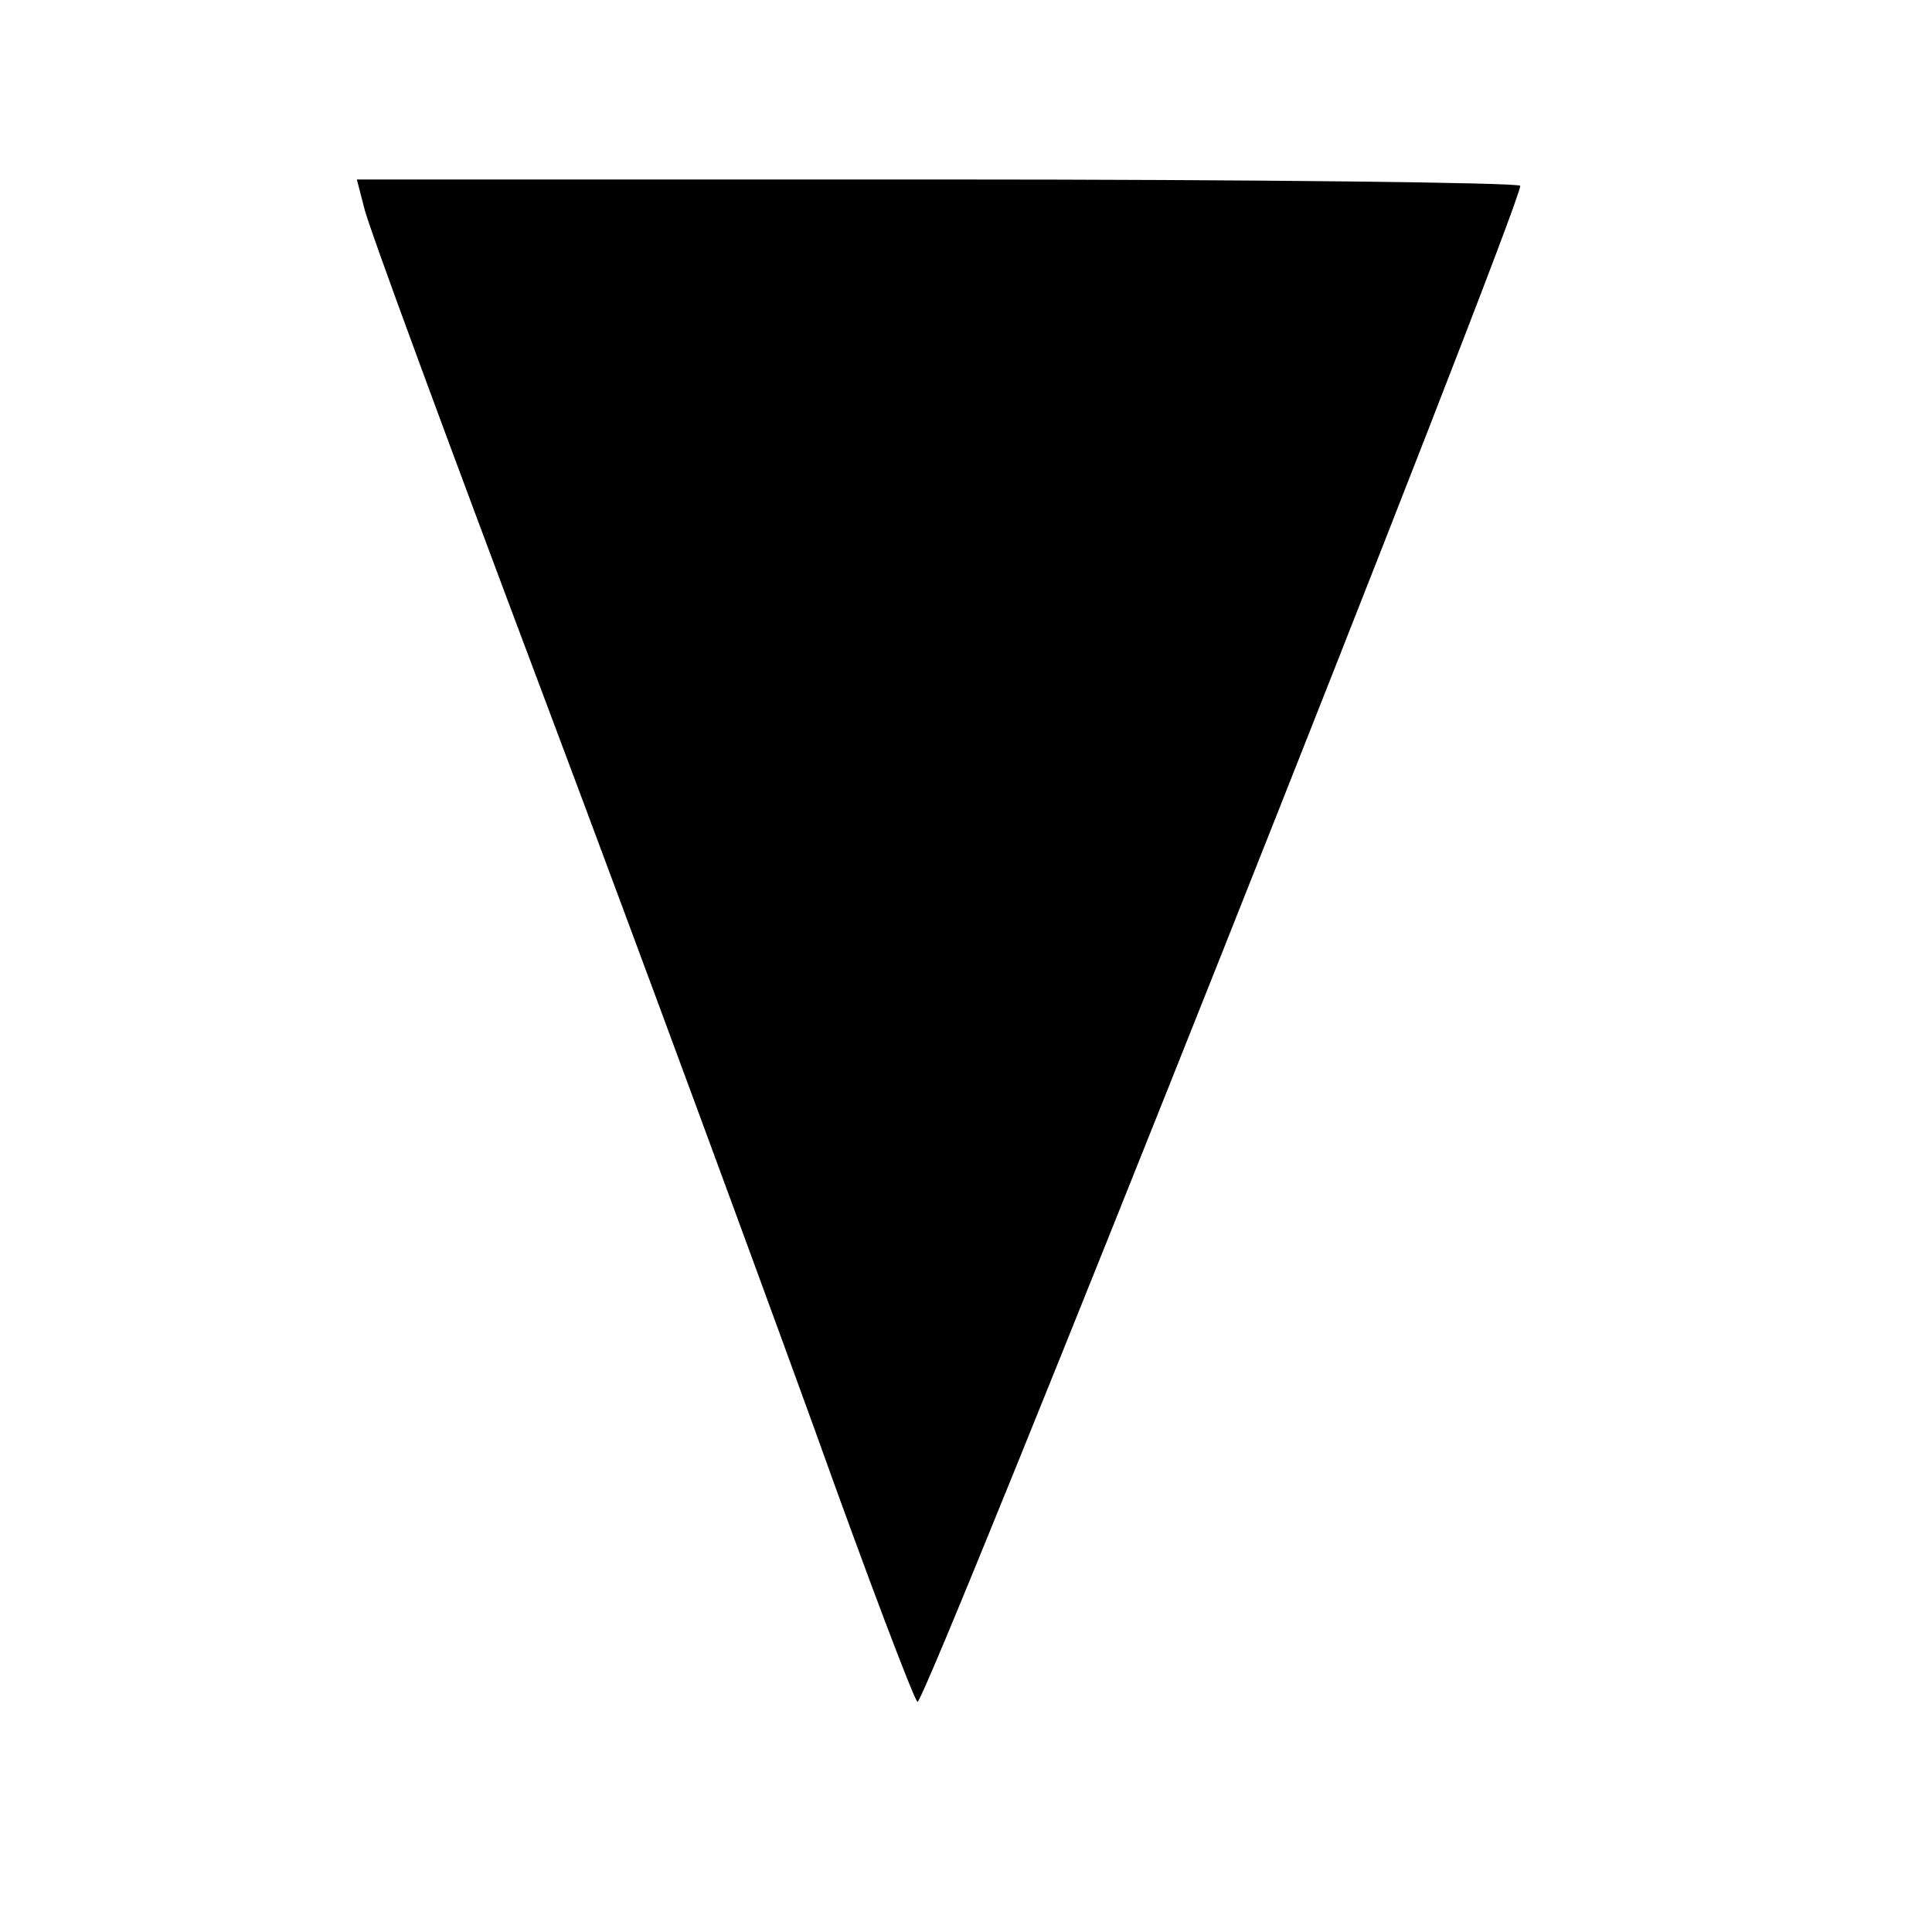
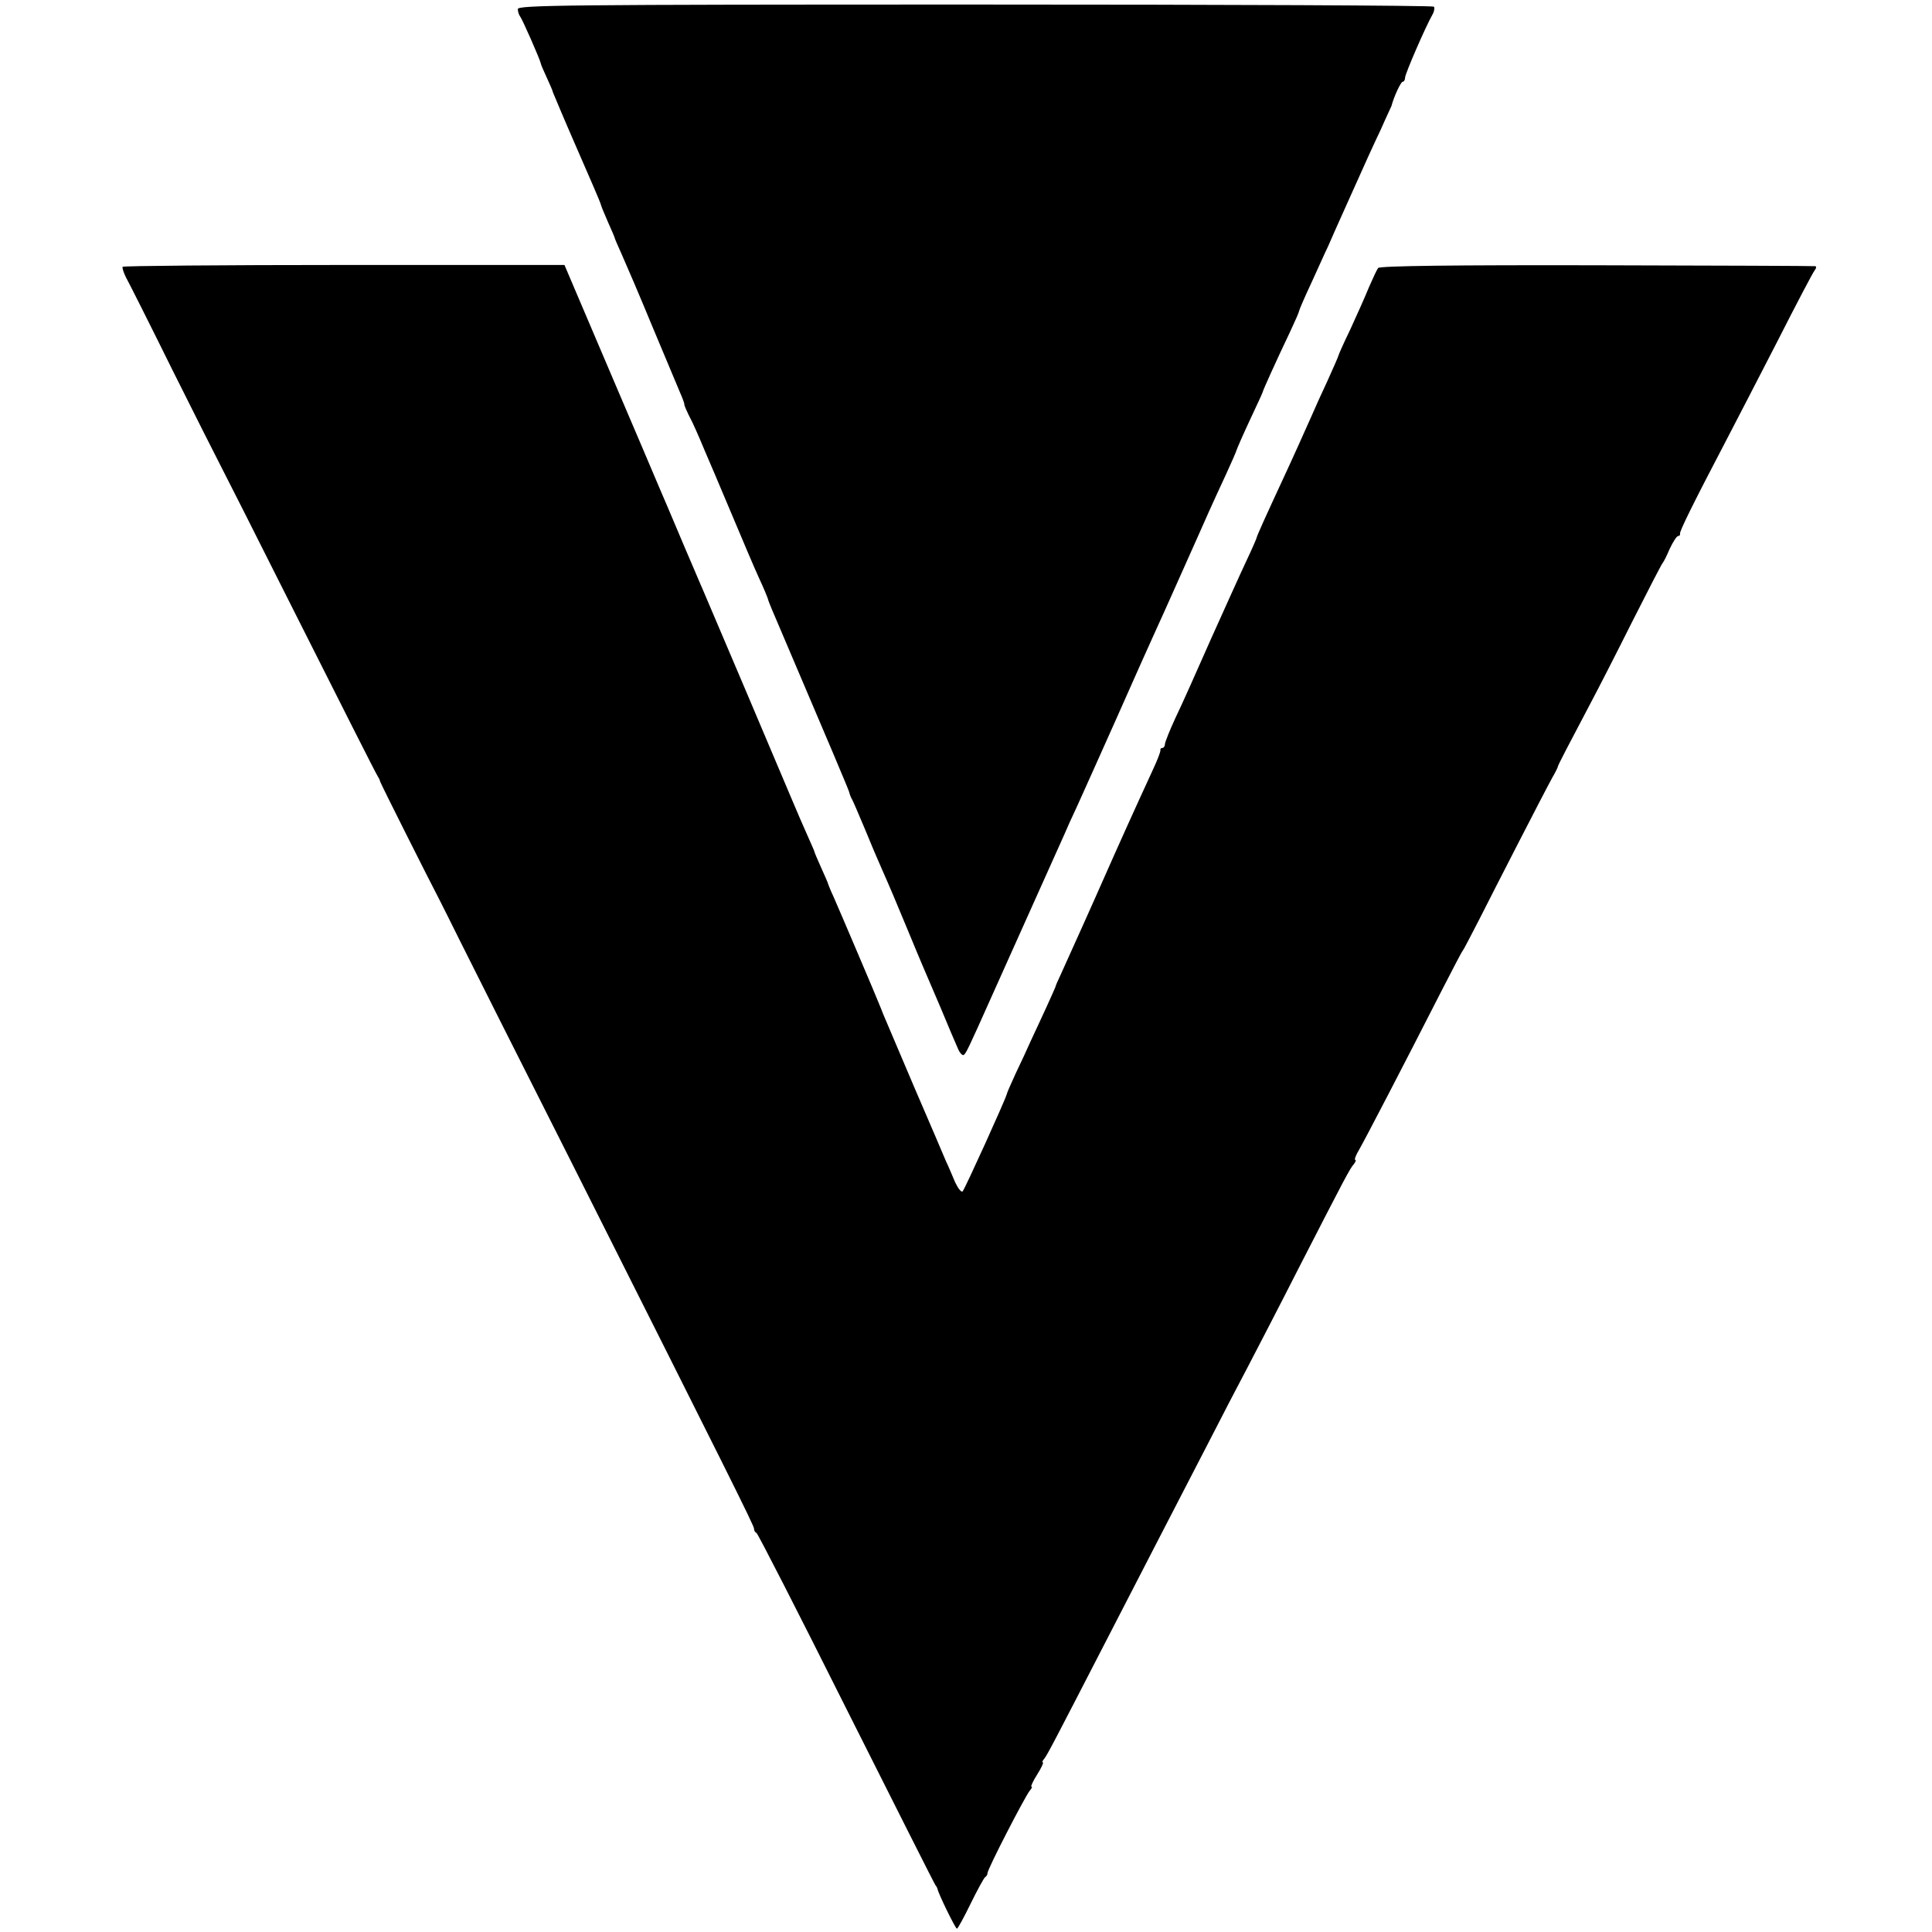
- <svg xmlns="http://www.w3.org/2000/svg" version="1.0" width="183pt" height="183pt" viewBox="0 0 183 183" preserveAspectRatio="xMidYMid meet">
-   <g transform="translate(0,183) scale(0.1,-0.1)" fill="#000000" stroke="none">
-     <path d="M345 1633 c3 -15 81 -226 172 -468 91 -242 205 -552 255 -690 49 -137 93 -253 97 -257 6 -7 571 1415 571 1436 0 3 -248 6 -551 6 l-551 0 7 -27z" />
+ <svg xmlns="http://www.w3.org/2000/svg" version="1.0" width="638pt" height="638pt" viewBox="0 0 638 638" preserveAspectRatio="xMidYMid meet">
+   <g transform="translate(0,638) scale(0.1,-0.1)" fill="#000000" stroke="none">
+     <path d="M1710 6350 c0 -9 4 -20 8 -25 7 -9 65 -140 68 -155 0 -3 9 -23 19 -45 10 -22 20 -44 21 -50 2 -5 37 -89 79 -185 42 -96 78 -179 79 -185 1 -5 12 -32 24 -59 12 -27 22 -50 22 -52 0 -2 11 -27 24 -56 13 -29 59 -136 101 -238 43 -102 84 -200 91 -217 8 -18 14 -35 14 -38 -1 -3 6 -18 13 -33 8 -15 19 -38 25 -52 6 -14 20 -45 30 -70 11 -25 50 -117 87 -205 37 -88 78 -185 92 -215 14 -30 26 -59 28 -65 1 -5 7 -21 13 -35 195 -457 254 -597 256 -605 1 -5 4 -14 7 -20 4 -5 23 -50 44 -100 20 -49 45 -108 55 -130 34 -77 48 -111 85 -200 20 -49 43 -103 50 -120 7 -16 34 -79 60 -140 25 -60 51 -122 58 -137 6 -15 15 -24 19 -22 8 5 13 15 93 194 26 58 55 123 65 145 68 152 153 341 175 390 7 17 26 59 43 95 16 36 75 166 130 290 55 124 111 250 125 280 14 30 46 102 72 160 26 58 56 125 67 150 11 25 29 65 40 90 11 25 36 79 55 120 19 41 36 80 37 85 2 6 21 50 44 99 23 49 42 90 42 92 0 4 48 110 91 200 16 34 29 64 29 67 0 3 18 45 41 94 22 48 46 102 54 118 7 17 34 77 60 135 75 167 81 181 116 255 17 39 33 72 34 75 8 31 31 80 37 80 4 0 8 6 8 14 0 12 68 169 91 209 6 11 7 22 4 25 -4 4 -686 7 -1516 7 -1357 0 -1509 -2 -1509 -15z" />
+     <path d="M405 5499 c-2 -3 3 -19 11 -35 9 -16 79 -155 155 -309 77 -154 145 -289 151 -300 6 -11 125 -246 263 -521 139 -276 256 -508 261 -515 5 -8 9 -16 9 -19 0 -4 162 -326 195 -389 5 -9 35 -70 68 -136 33 -66 199 -397 370 -735 516 -1026 602 -1198 602 -1208 0 -6 3 -12 8 -14 4 -1 138 -263 297 -581 160 -318 292 -581 295 -584 3 -2 5 -8 6 -11 2 -14 59 -131 64 -131 3 0 23 37 45 82 22 45 44 85 48 88 5 3 8 9 8 13 -2 10 122 250 139 272 7 8 10 14 6 14 -3 0 5 18 19 40 14 22 22 40 19 40 -4 0 -1 6 5 13 10 13 33 57 203 387 47 91 121 235 165 320 44 85 120 232 168 325 48 94 109 211 135 260 26 50 103 198 170 330 152 296 167 325 181 341 6 8 8 14 4 14 -3 0 2 15 13 33 18 31 145 275 276 532 34 66 63 122 66 125 3 3 26 48 53 100 54 107 213 417 242 470 11 19 20 37 20 40 1 5 34 69 107 207 24 45 86 166 138 270 52 103 97 190 100 193 3 3 14 24 24 48 11 23 23 42 28 42 4 0 7 3 6 8 -2 7 41 95 152 307 29 55 104 201 168 325 63 124 119 231 125 238 5 6 6 13 1 13 -5 1 -330 2 -722 3 -466 1 -716 -2 -721 -9 -4 -5 -18 -35 -31 -65 -12 -30 -40 -92 -61 -138 -22 -45 -39 -84 -39 -86 0 -2 -16 -39 -36 -83 -20 -43 -42 -91 -49 -108 -18 -41 -72 -161 -95 -210 -64 -138 -90 -196 -90 -200 0 -2 -15 -37 -34 -77 -19 -40 -71 -156 -117 -258 -45 -102 -97 -219 -117 -260 -19 -41 -35 -81 -35 -87 0 -7 -4 -13 -9 -13 -4 0 -7 -3 -6 -7 1 -5 -10 -33 -24 -63 -14 -30 -74 -161 -132 -291 -94 -213 -121 -271 -174 -389 -9 -19 -17 -37 -17 -40 -1 -3 -14 -32 -29 -65 -15 -33 -38 -82 -51 -110 -12 -27 -35 -77 -51 -110 -15 -33 -29 -64 -30 -70 -6 -21 -137 -310 -145 -319 -4 -5 -15 9 -25 30 -9 21 -22 53 -30 69 -7 17 -54 127 -105 245 -50 118 -96 226 -102 240 -5 14 -11 27 -12 30 -4 12 -134 317 -153 360 -9 19 -16 37 -17 40 0 3 -11 27 -23 54 -12 27 -22 50 -22 52 0 2 -11 27 -24 56 -13 29 -36 82 -51 118 -36 86 -273 644 -295 695 -10 22 -36 85 -60 140 -23 55 -48 114 -55 130 -7 17 -21 48 -30 70 -9 22 -83 195 -164 385 l-147 345 -728 0 c-400 0 -729 -3 -731 -6z" />
  </g>
</svg>
